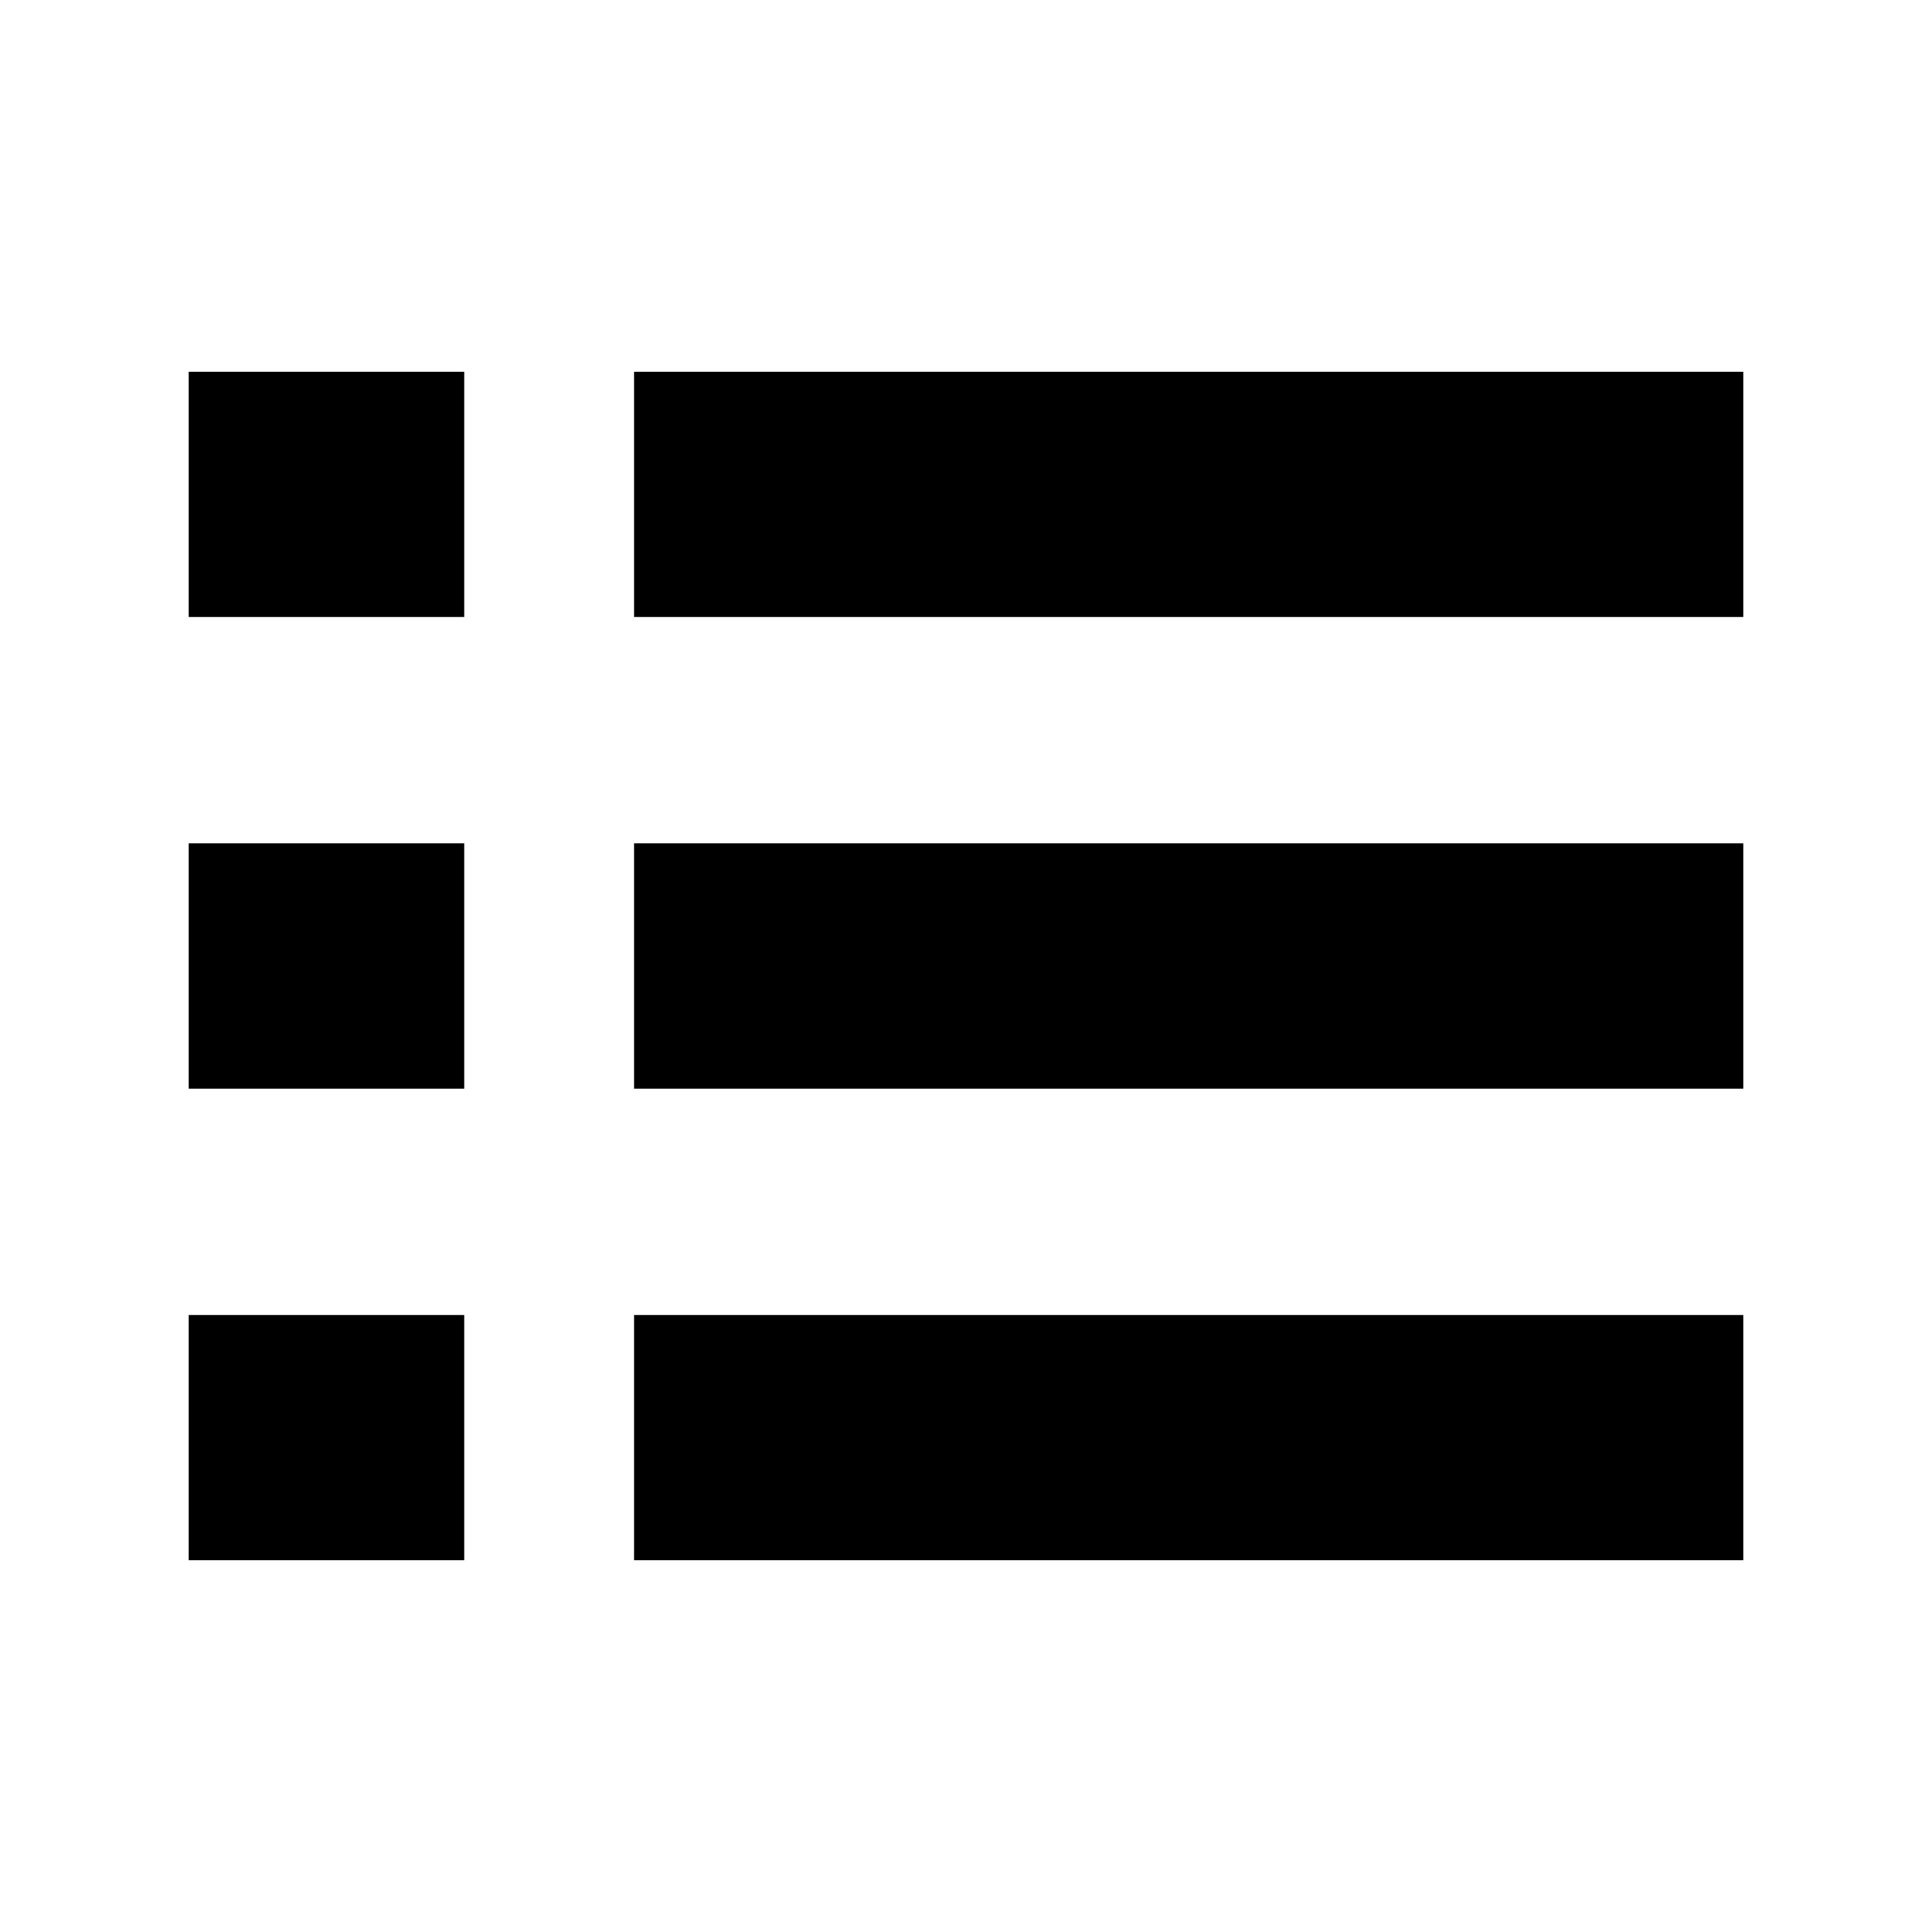
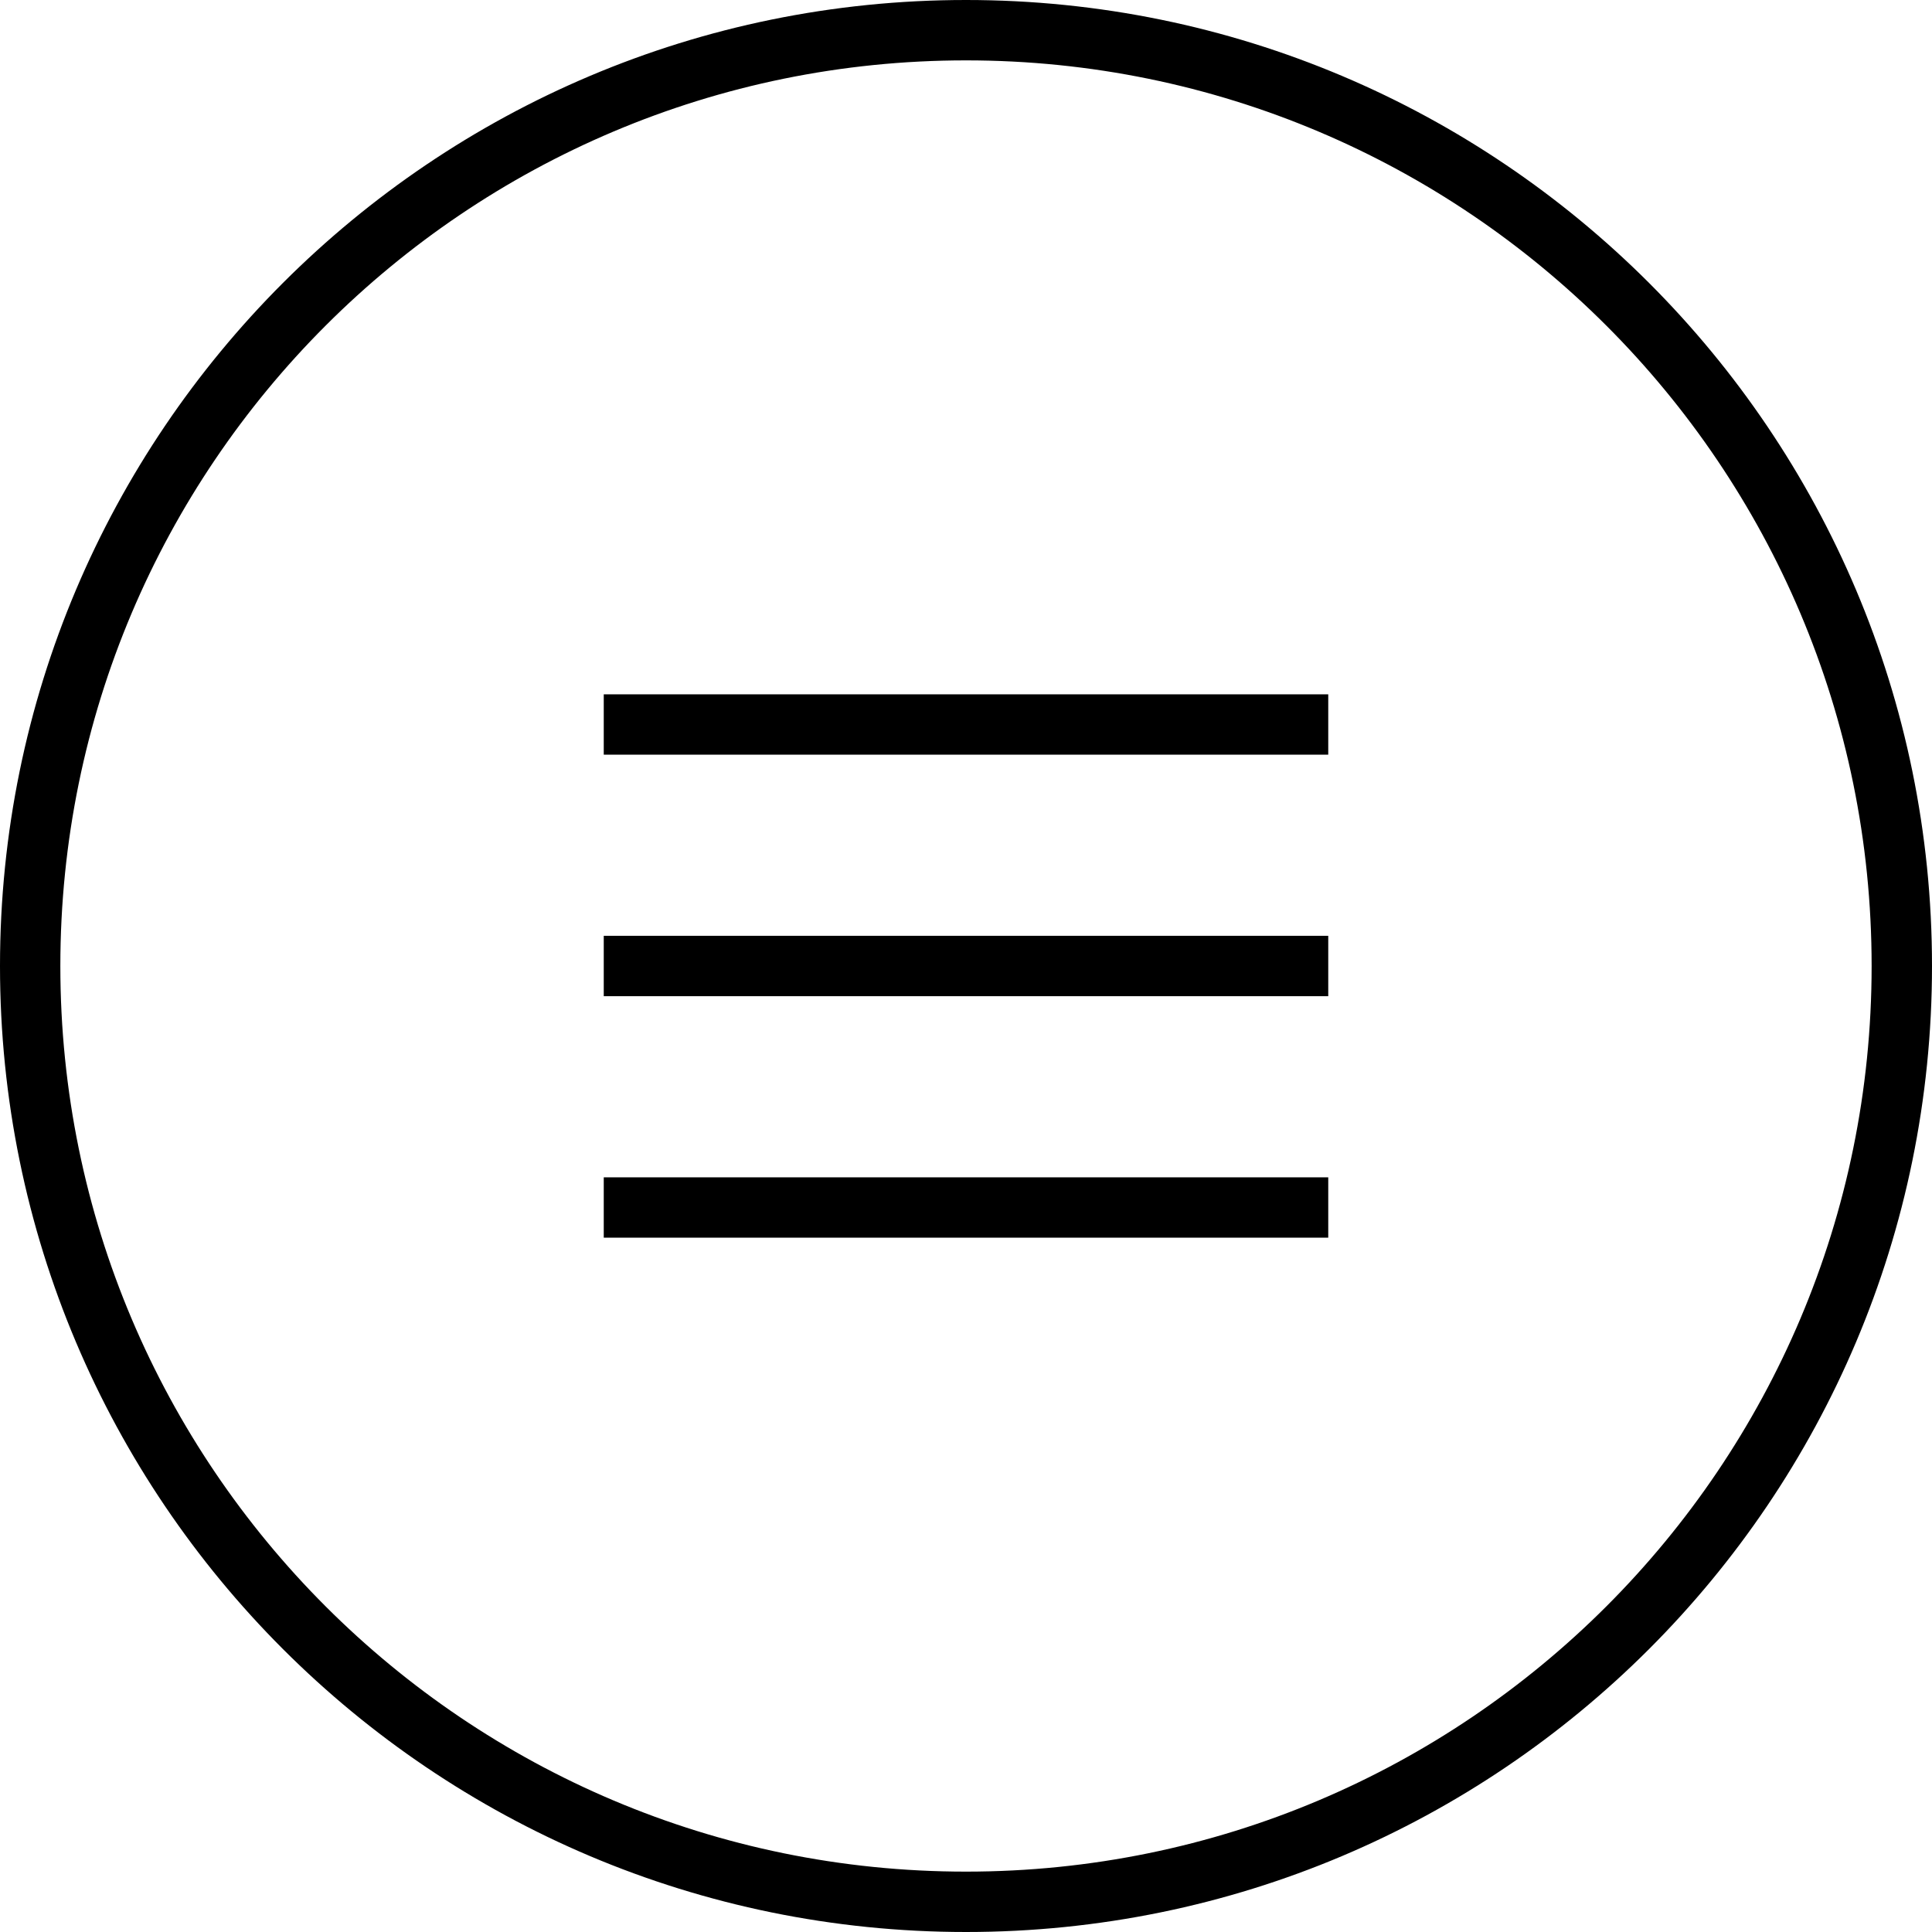
- <svg xmlns="http://www.w3.org/2000/svg" version="1.1" x="0px" y="0px" width="512px" height="512px" viewBox="0 0 512 512" enable-background="new 0 0 512 512" xml:space="preserve">
-   <path id="menu-2-icon" d="M123.027,413.5H50v-65h73.027V413.5z M123.027,223.5H50v65h73.027V223.5z M123.027,98.5H50v65h73.027V98.5  z M168.027,98.5v65H462v-65H168.027z M168.027,288.5H462v-65H168.027V288.5z M168.027,413.5H462v-65H168.027V413.5z" />
+ <svg xmlns="http://www.w3.org/2000/svg" version="1.1" id="Capa_1" x="0px" y="0px" width="64px" height="64px" viewBox="0 0 64 64" style="enable-background:new 0 0 64 64;" xml:space="preserve">
+   <g>
+     <g>
+       <g id="Menu_4_">
+         <g>
+           <path d="M32,0C14.327,0,0,14.327,0,32s14.327,32,32,32s32-14.327,32-32S49.673,0,32,0z M32,62C15.432,62,1.999,48.568,1.999,32      C1.999,15.432,15.432,2,32,2c16.568,0,30,13.432,30,30C62,48.568,48.568,62,32,62z M20,33h24v-2H20V33z M20,25h24v-2H20V25z       M20,41h24v-2H20V41z" />
+         </g>
+       </g>
+     </g>
+   </g>
+   <g>
+ </g>
+   <g>
+ </g>
+   <g>
+ </g>
+   <g>
+ </g>
+   <g>
+ </g>
+   <g>
+ </g>
+   <g>
+ </g>
+   <g>
+ </g>
+   <g>
+ </g>
+   <g>
+ </g>
+   <g>
+ </g>
+   <g>
+ </g>
+   <g>
+ </g>
+   <g>
+ </g>
+   <g>
+ </g>
</svg>
